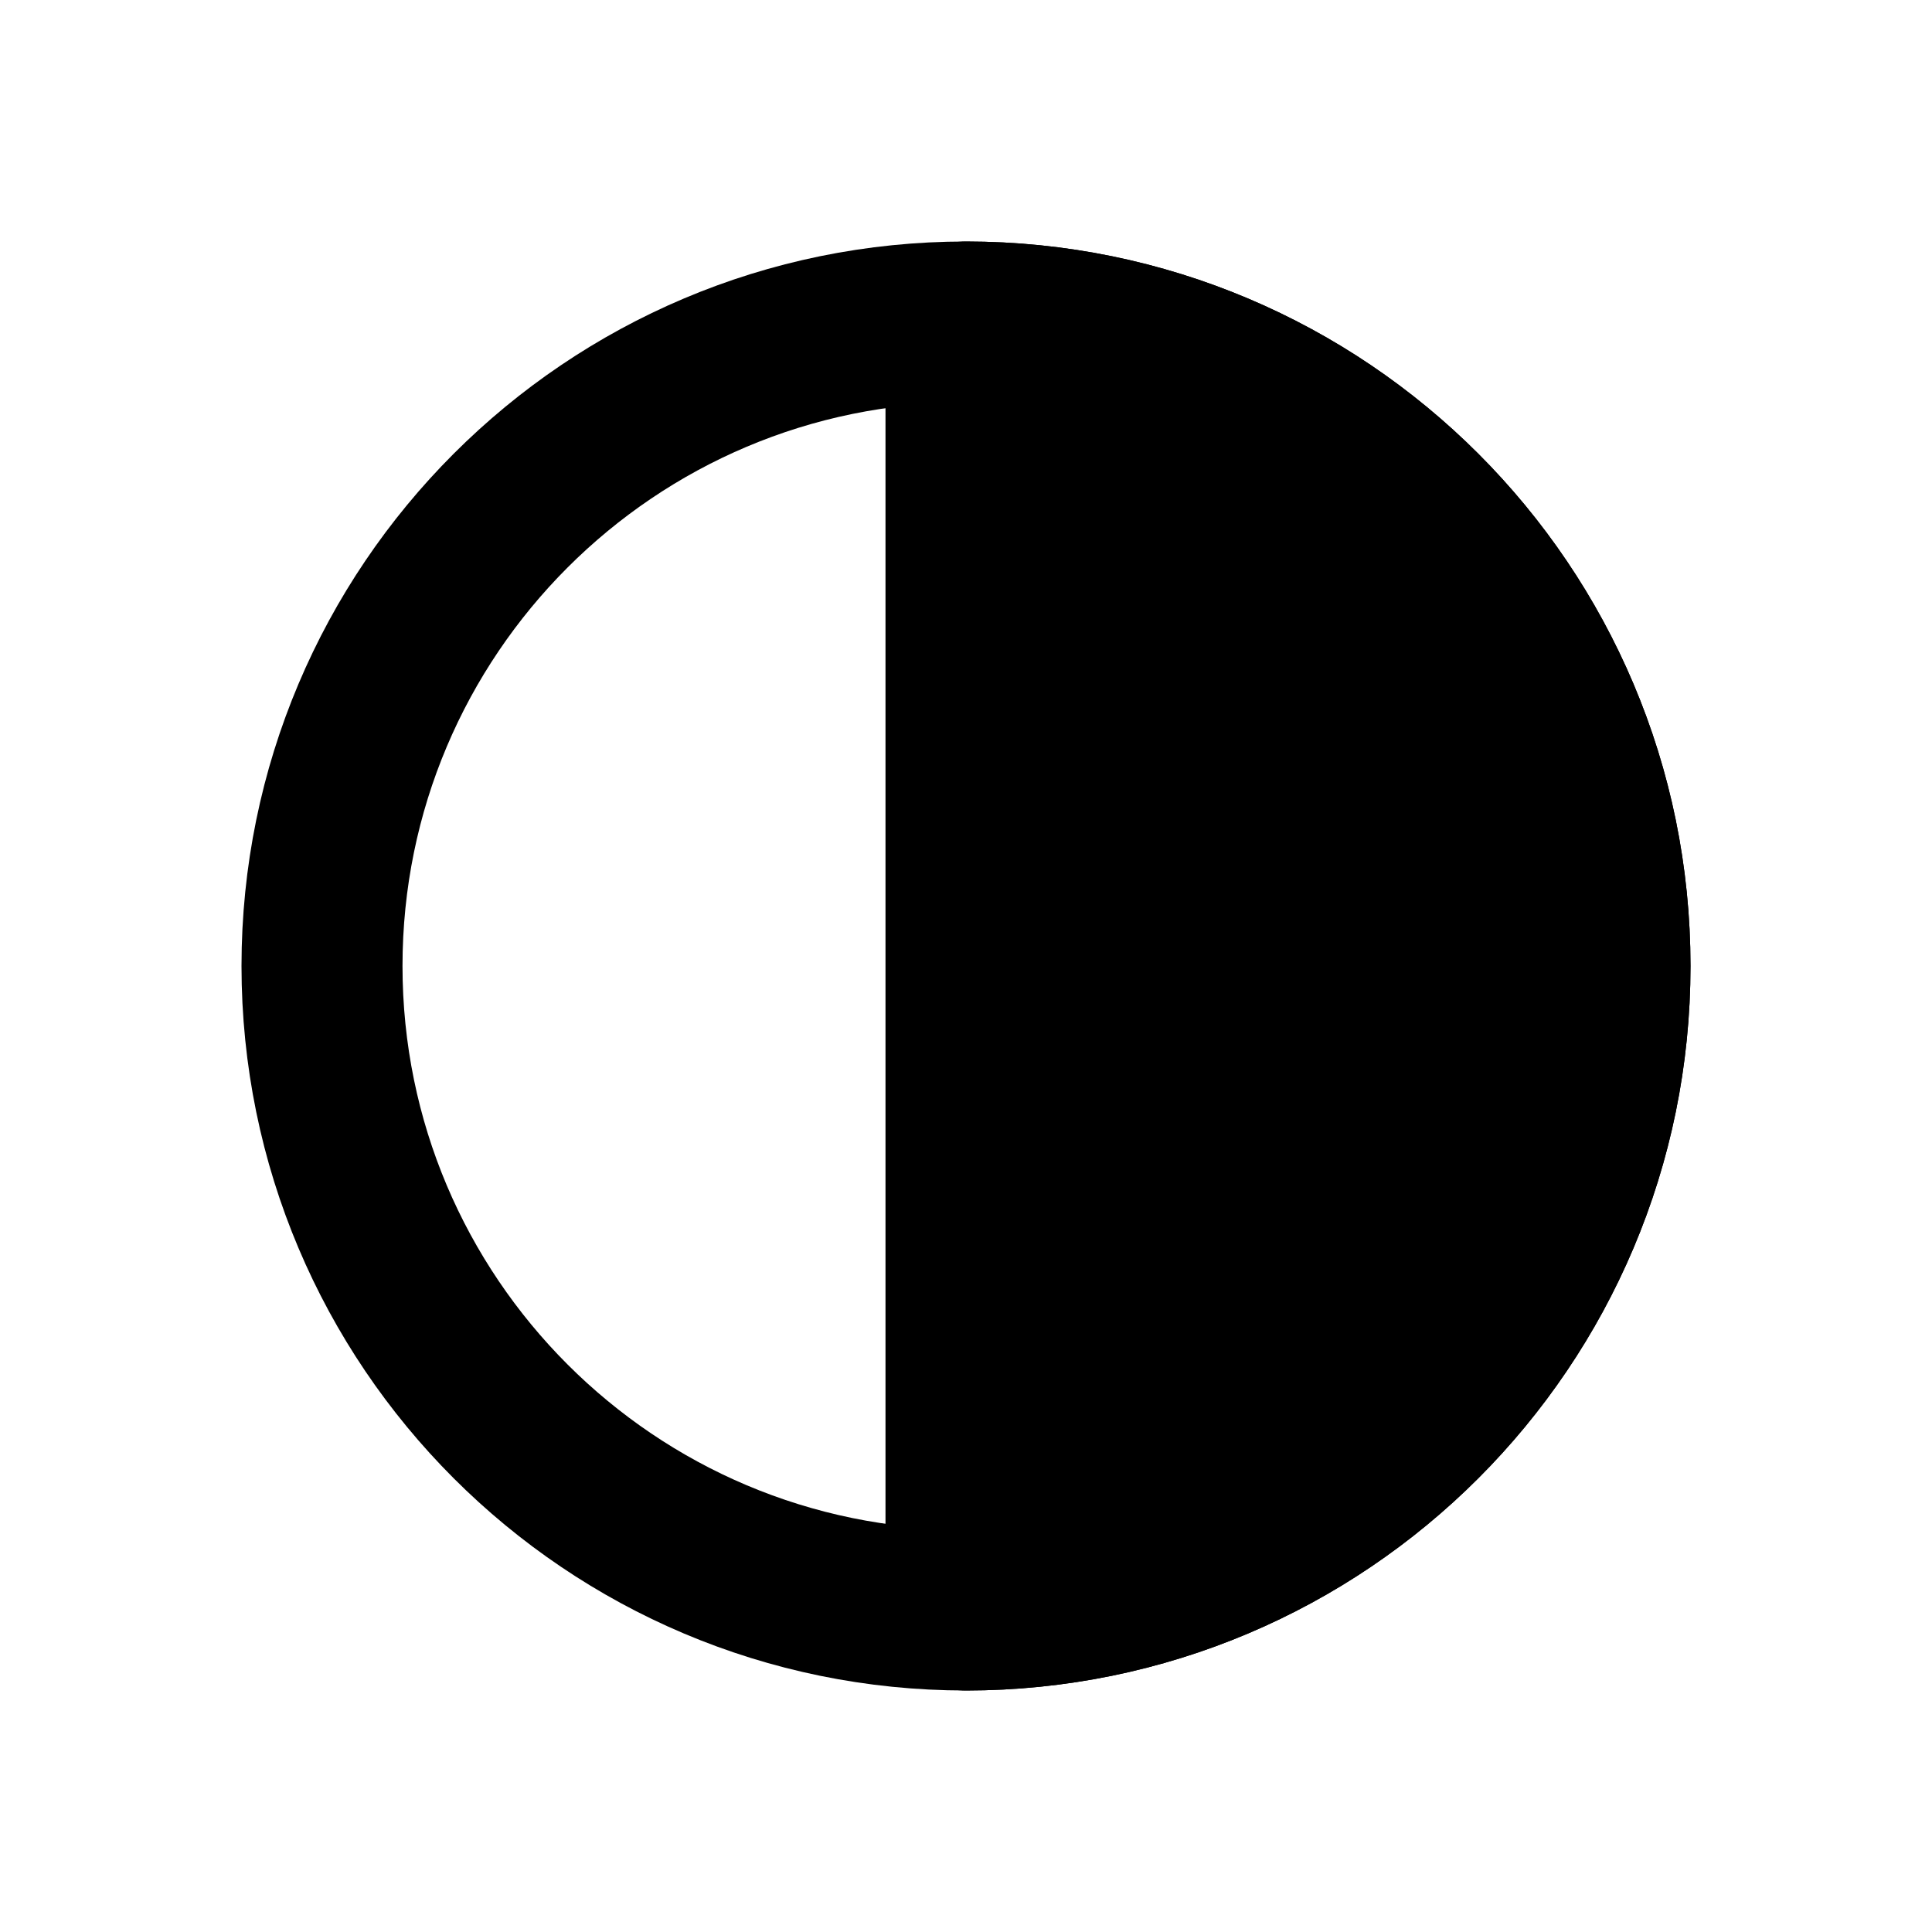
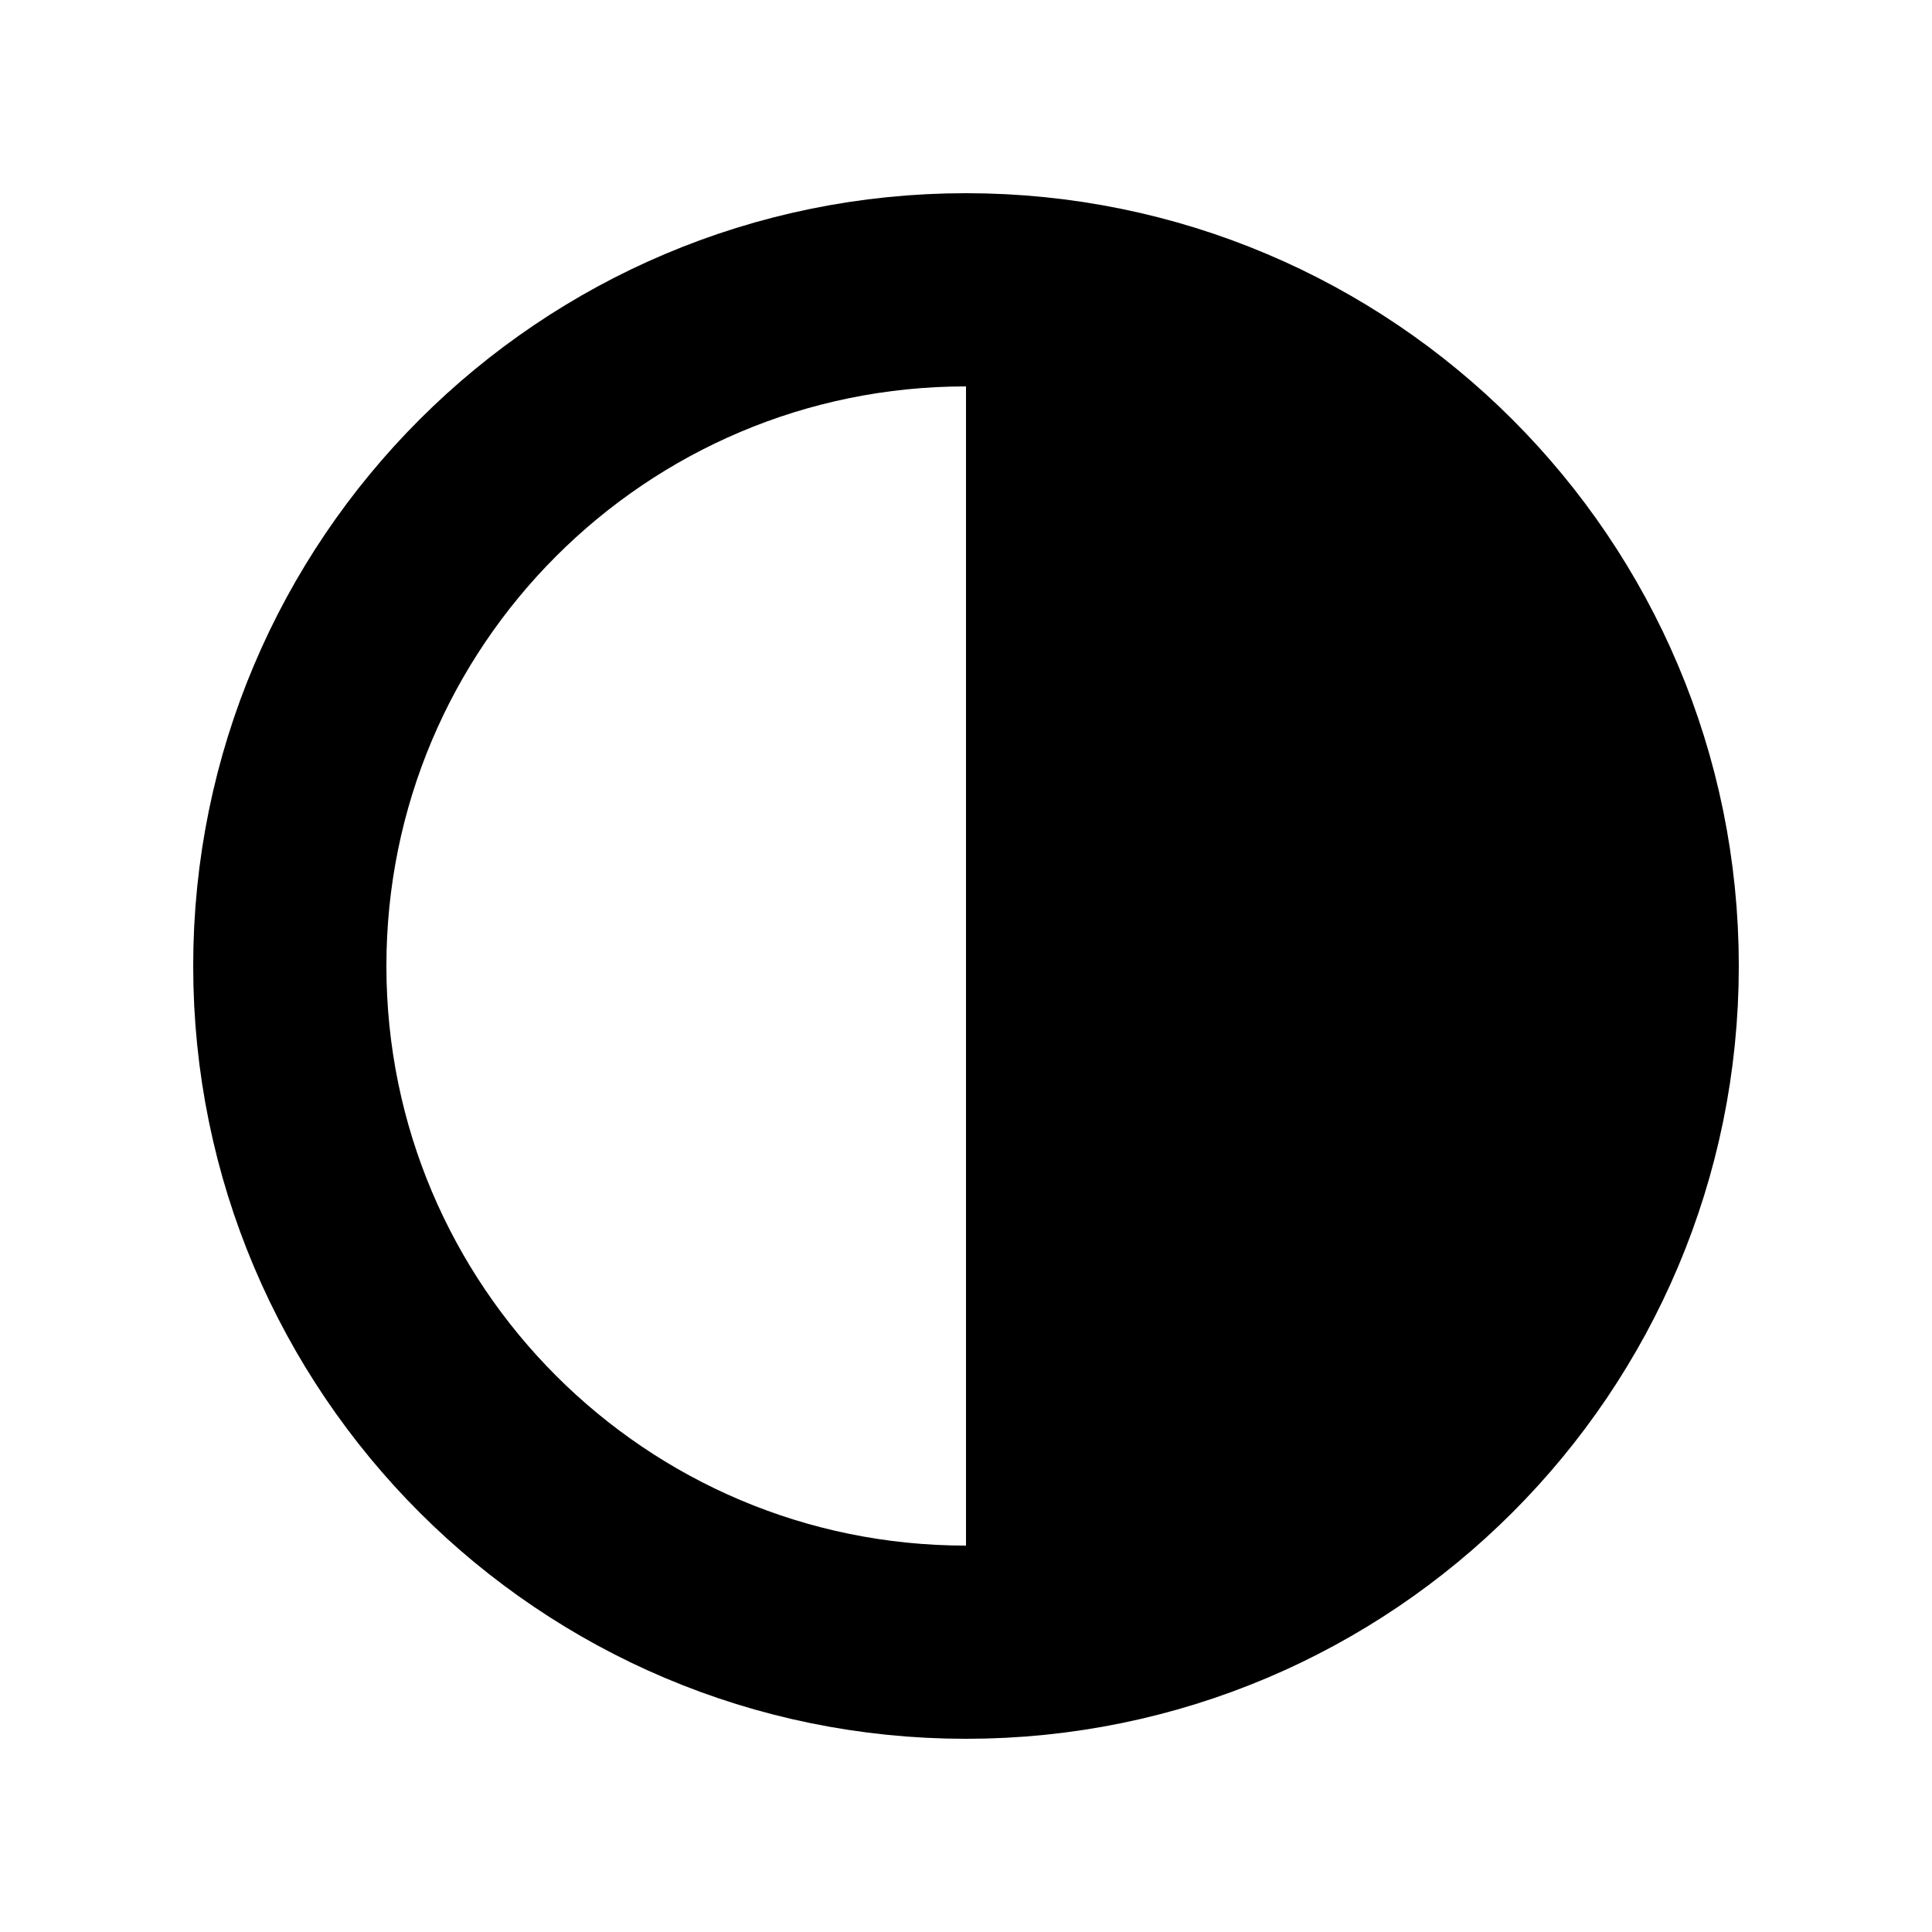
- <svg xmlns="http://www.w3.org/2000/svg" viewBox="0 0 24 24" width="24" height="24" fill="none" stroke="currentColor" stroke-width="2" stroke-linecap="round" stroke-linejoin="round">
-   <circle cx="12" cy="12" r="8" />
-   <path d="M12 4a8 8 0 0 1 0 16z" fill="currentColor" />
+ <svg xmlns="http://www.w3.org/2000/svg" viewBox="0 0 20 20" width="20" height="20" fill="none" stroke="currentColor" stroke-width="2" stroke-linecap="round" stroke-linejoin="round">
+   <circle cx="10" cy="10" r="7" />
+   <path d="M10 3a7 7 0 0 1 0 14z" fill="currentColor" stroke="none" />
</svg>
